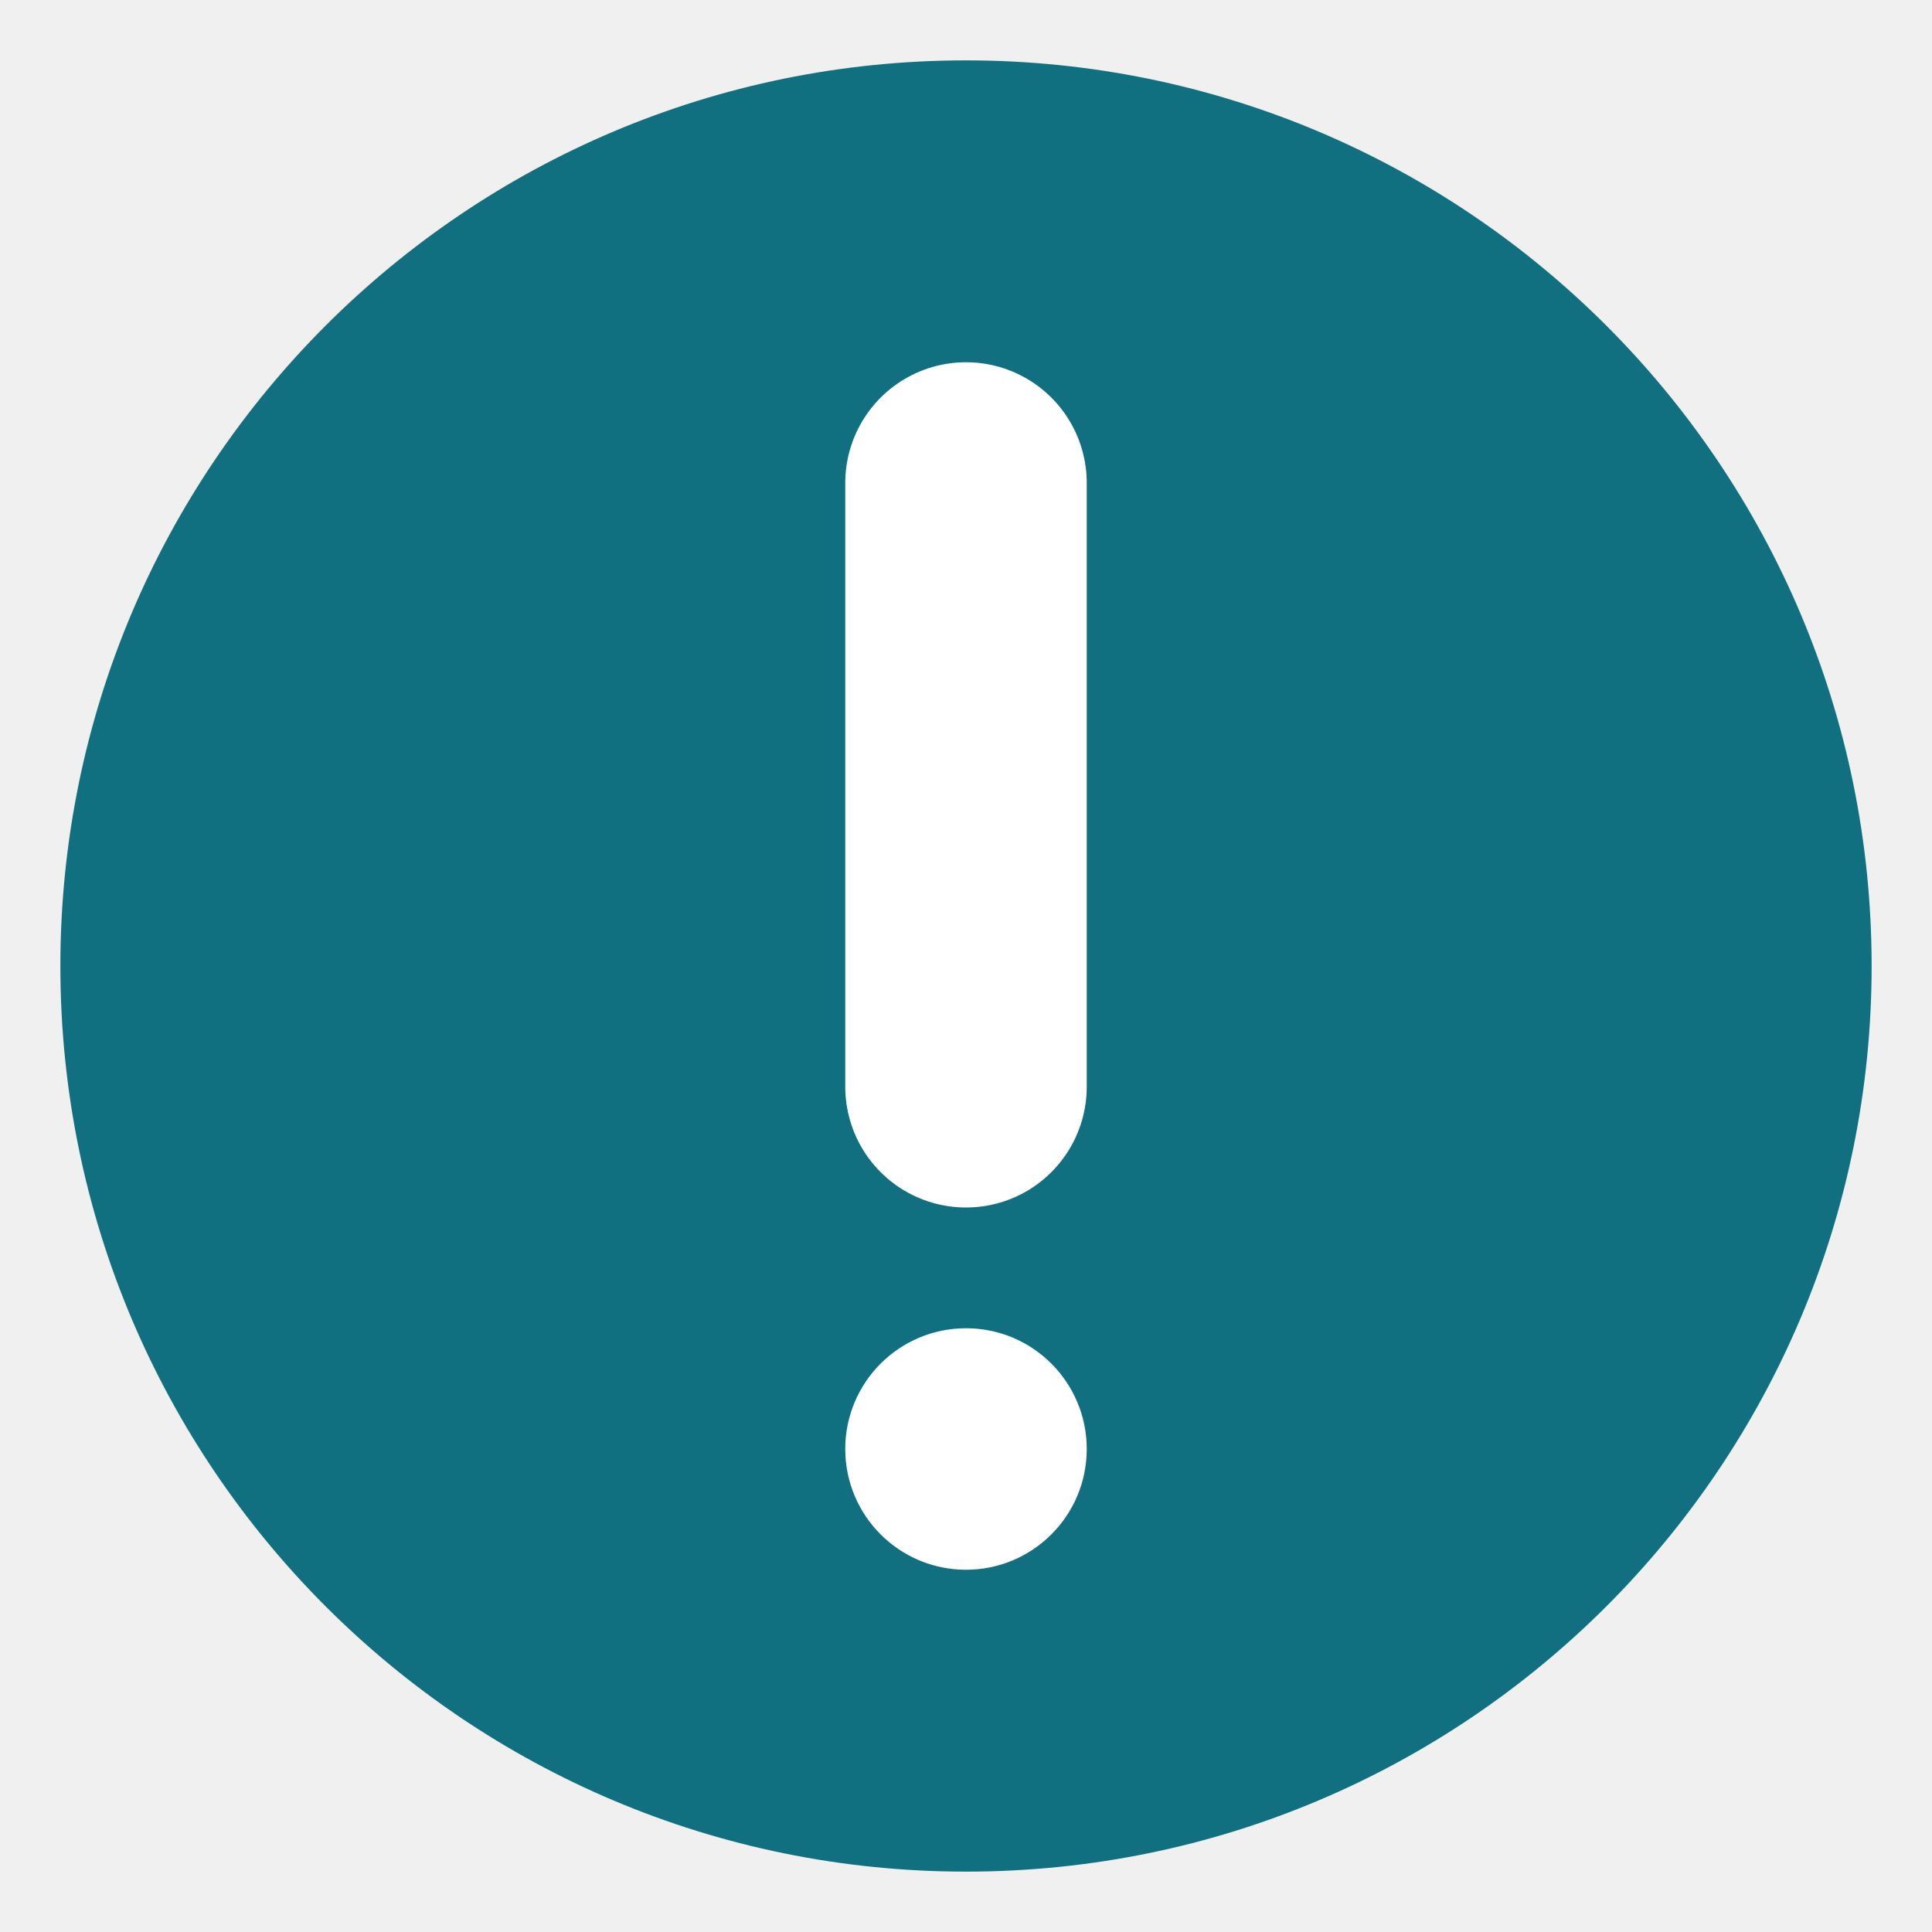
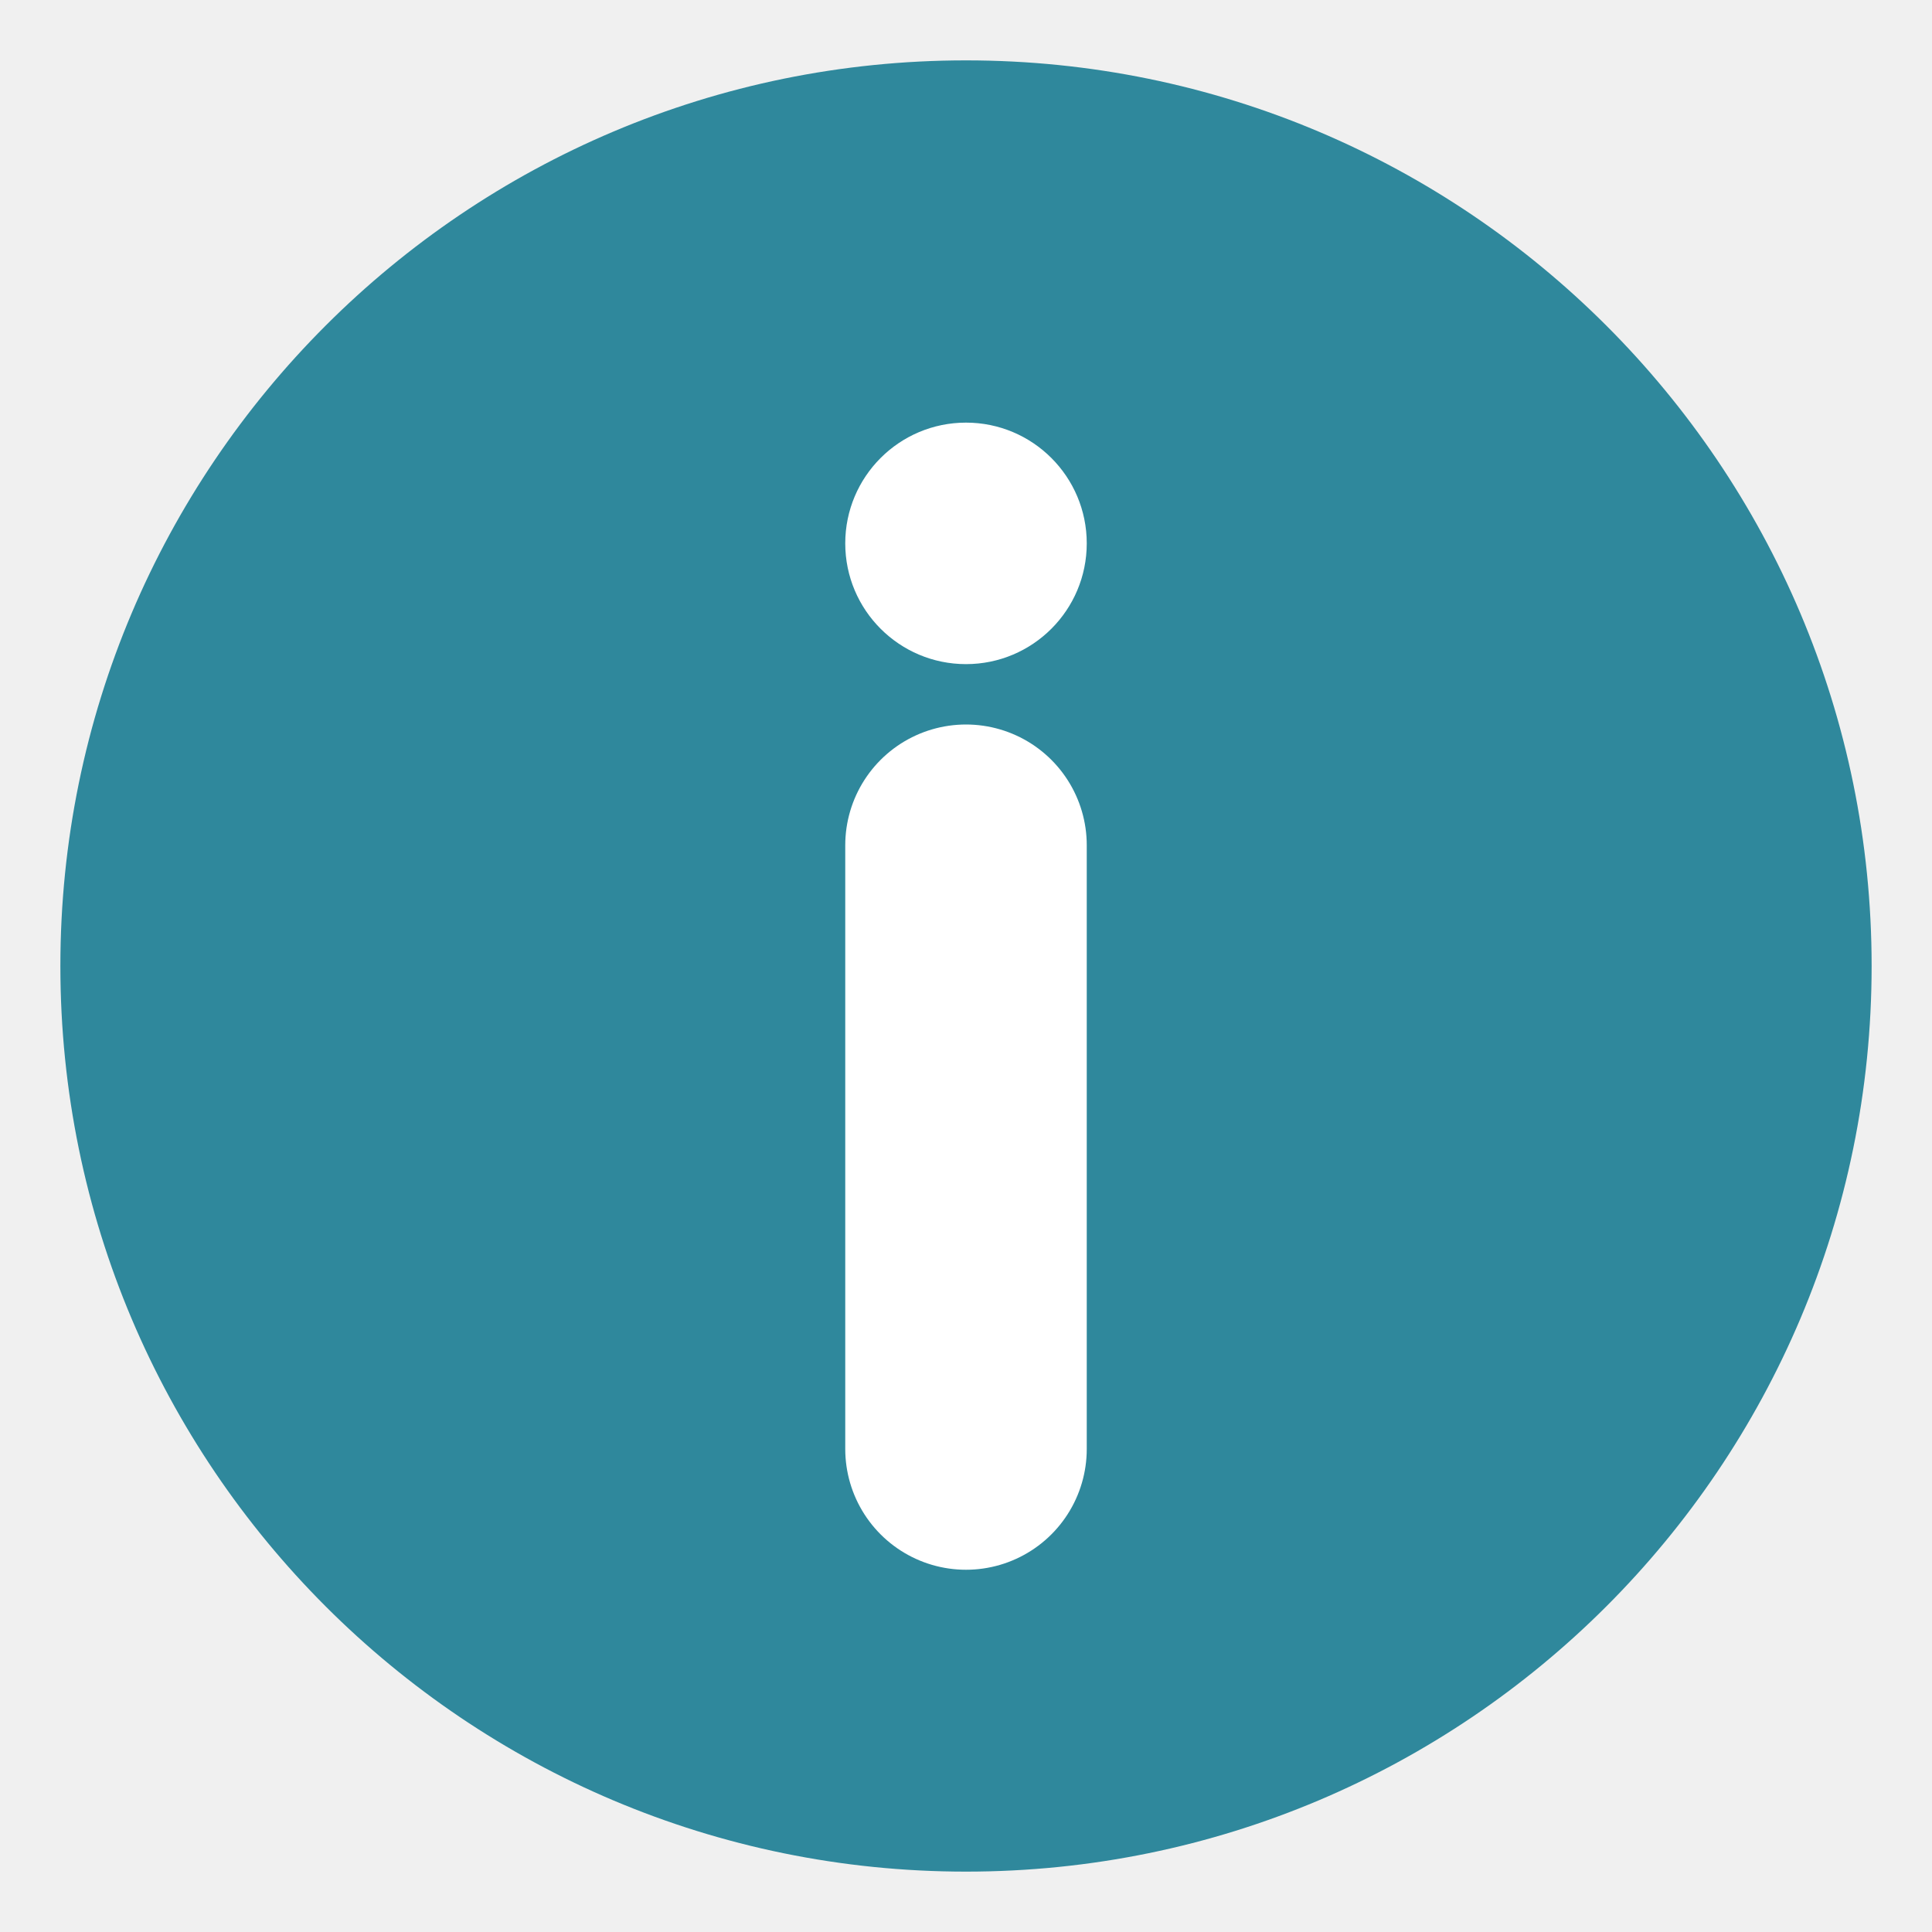
<svg xmlns="http://www.w3.org/2000/svg" viewBox="0 0 32 32">
-   <circle cx="16" cy="16" r="15" fill="#10707f" />
-   <path d="M16 8 L16 18" stroke="#fff" stroke-width="4" stroke-linecap="round" />
-   <circle cx="16" cy="24" r="2" fill="#fff" />
+   <circle cx="16" cy="16" r="15" fill="#2f889c" />
+   <circle cx="16" cy="9" r="2" fill="#fff" />
+   <path d="M16 14 L16 24" stroke="#fff" stroke-width="4" stroke-linecap="round" />
</svg>
